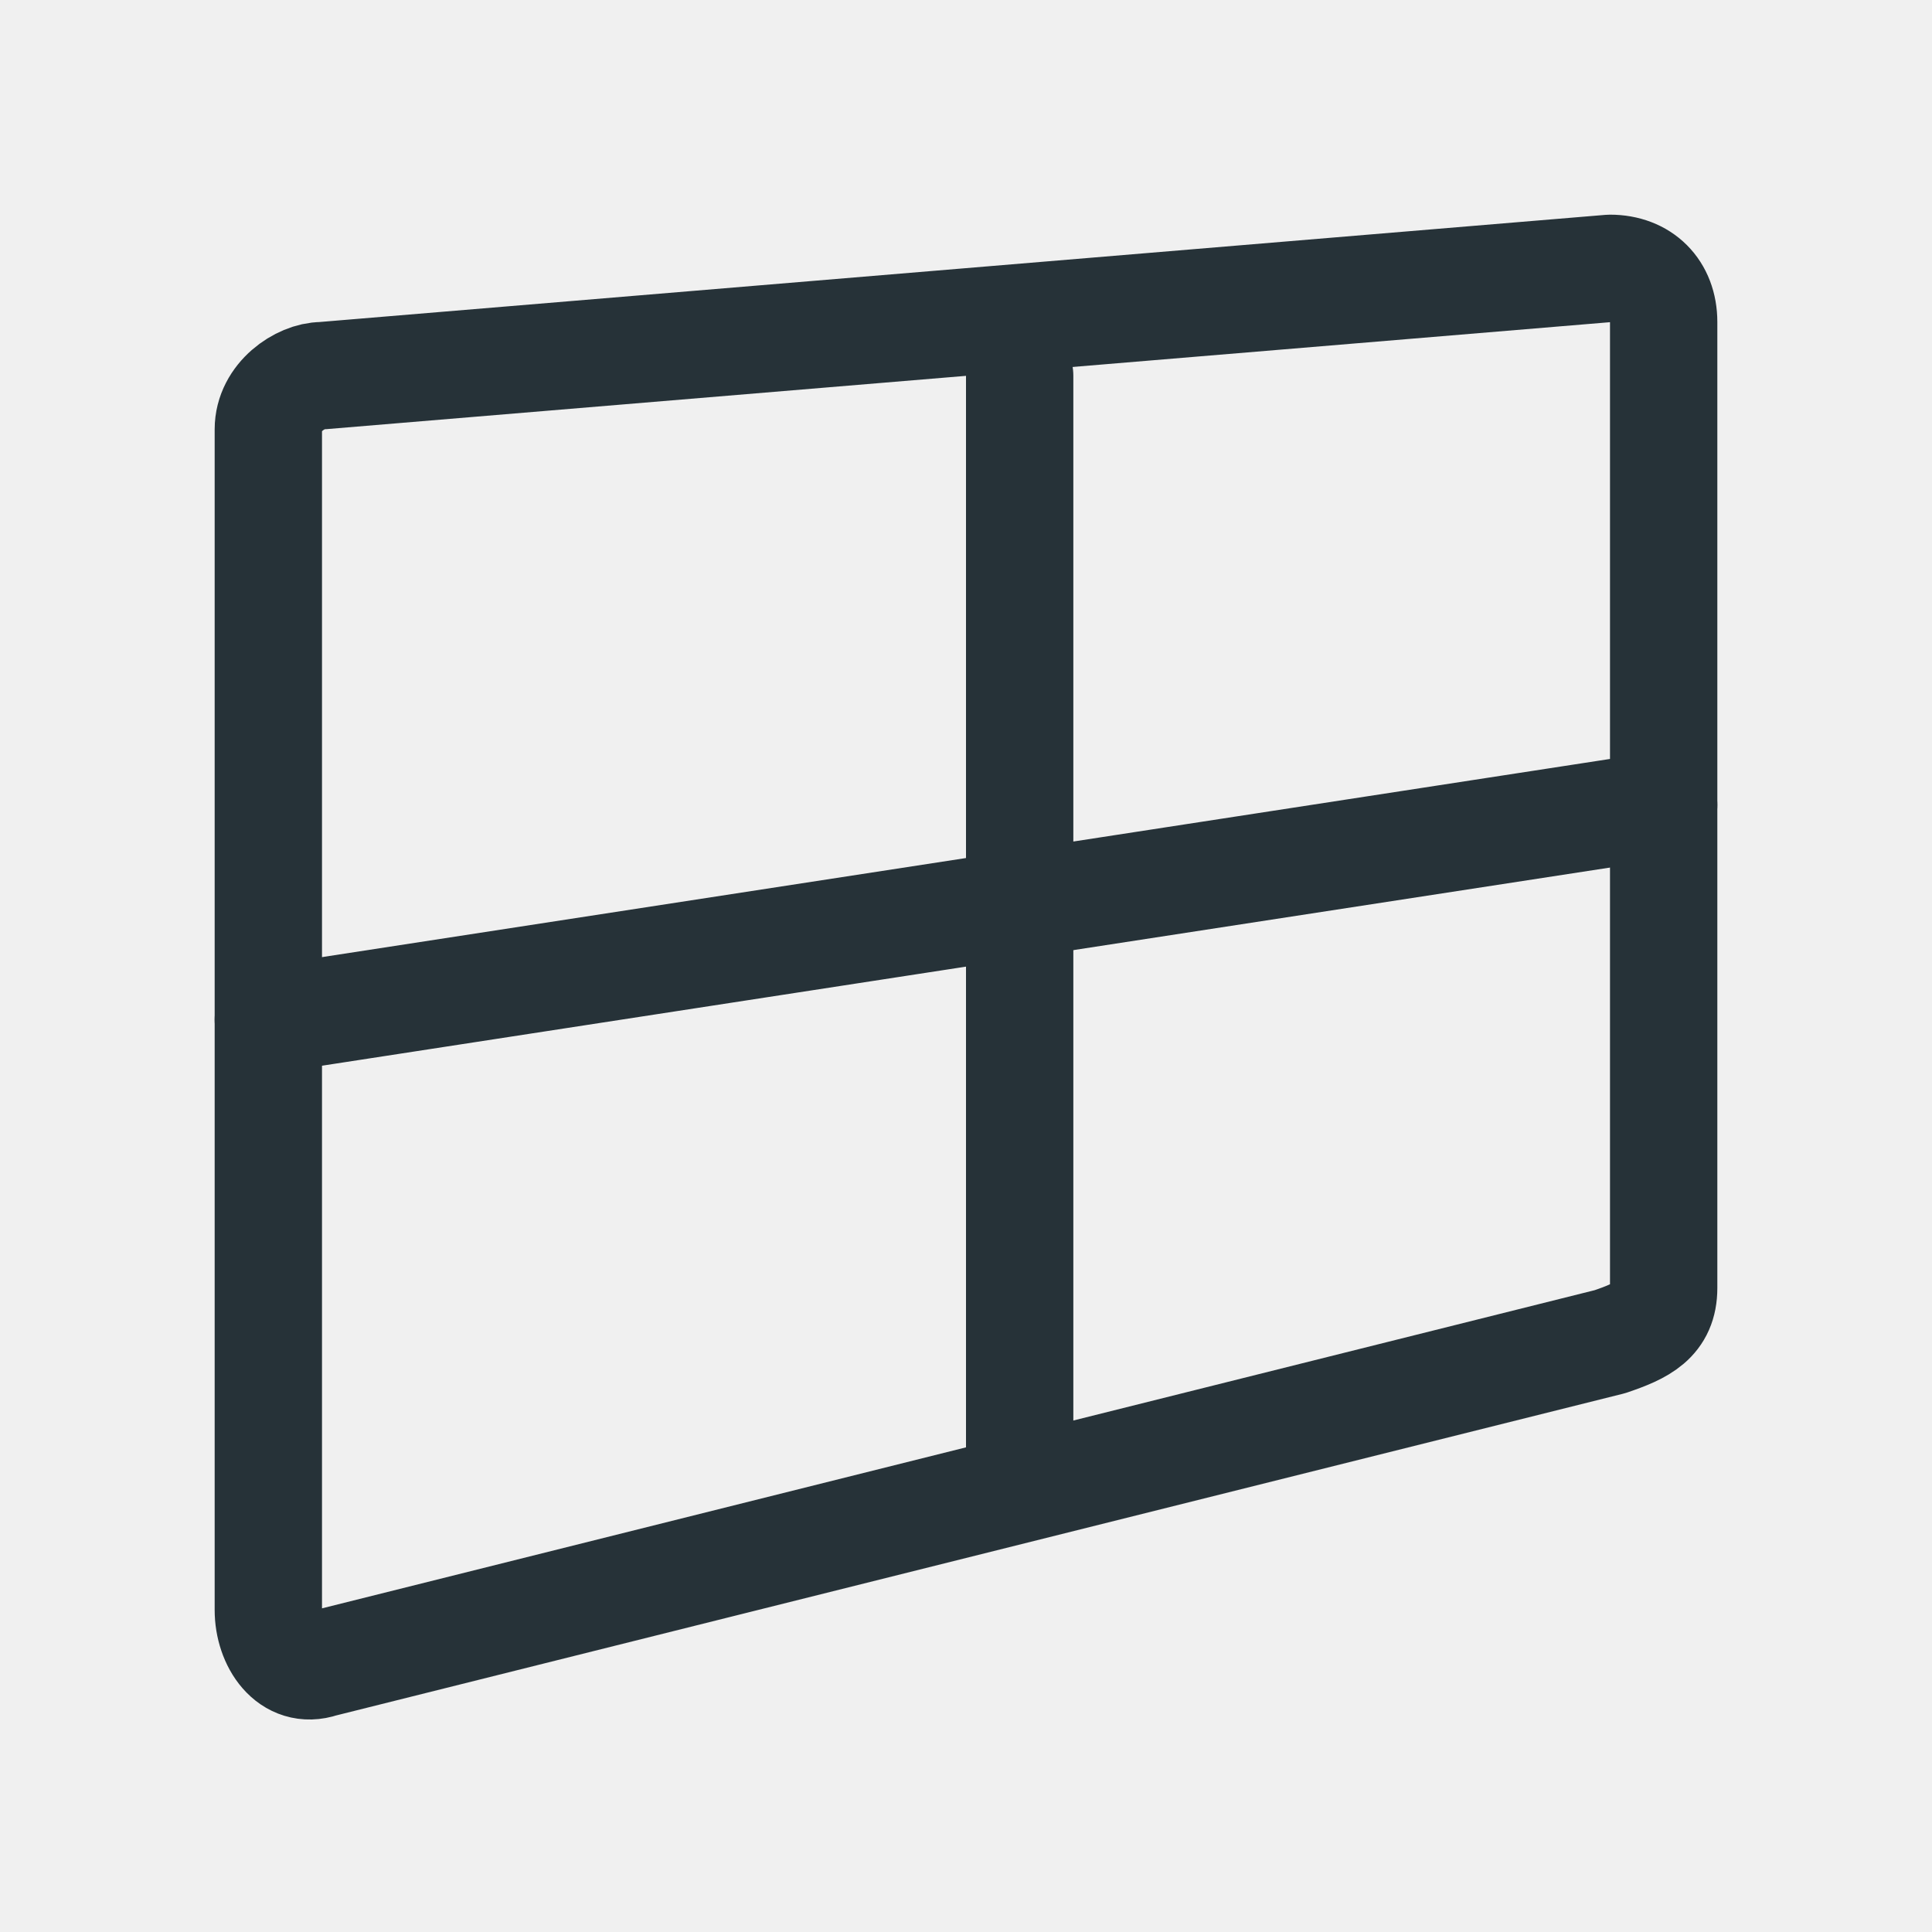
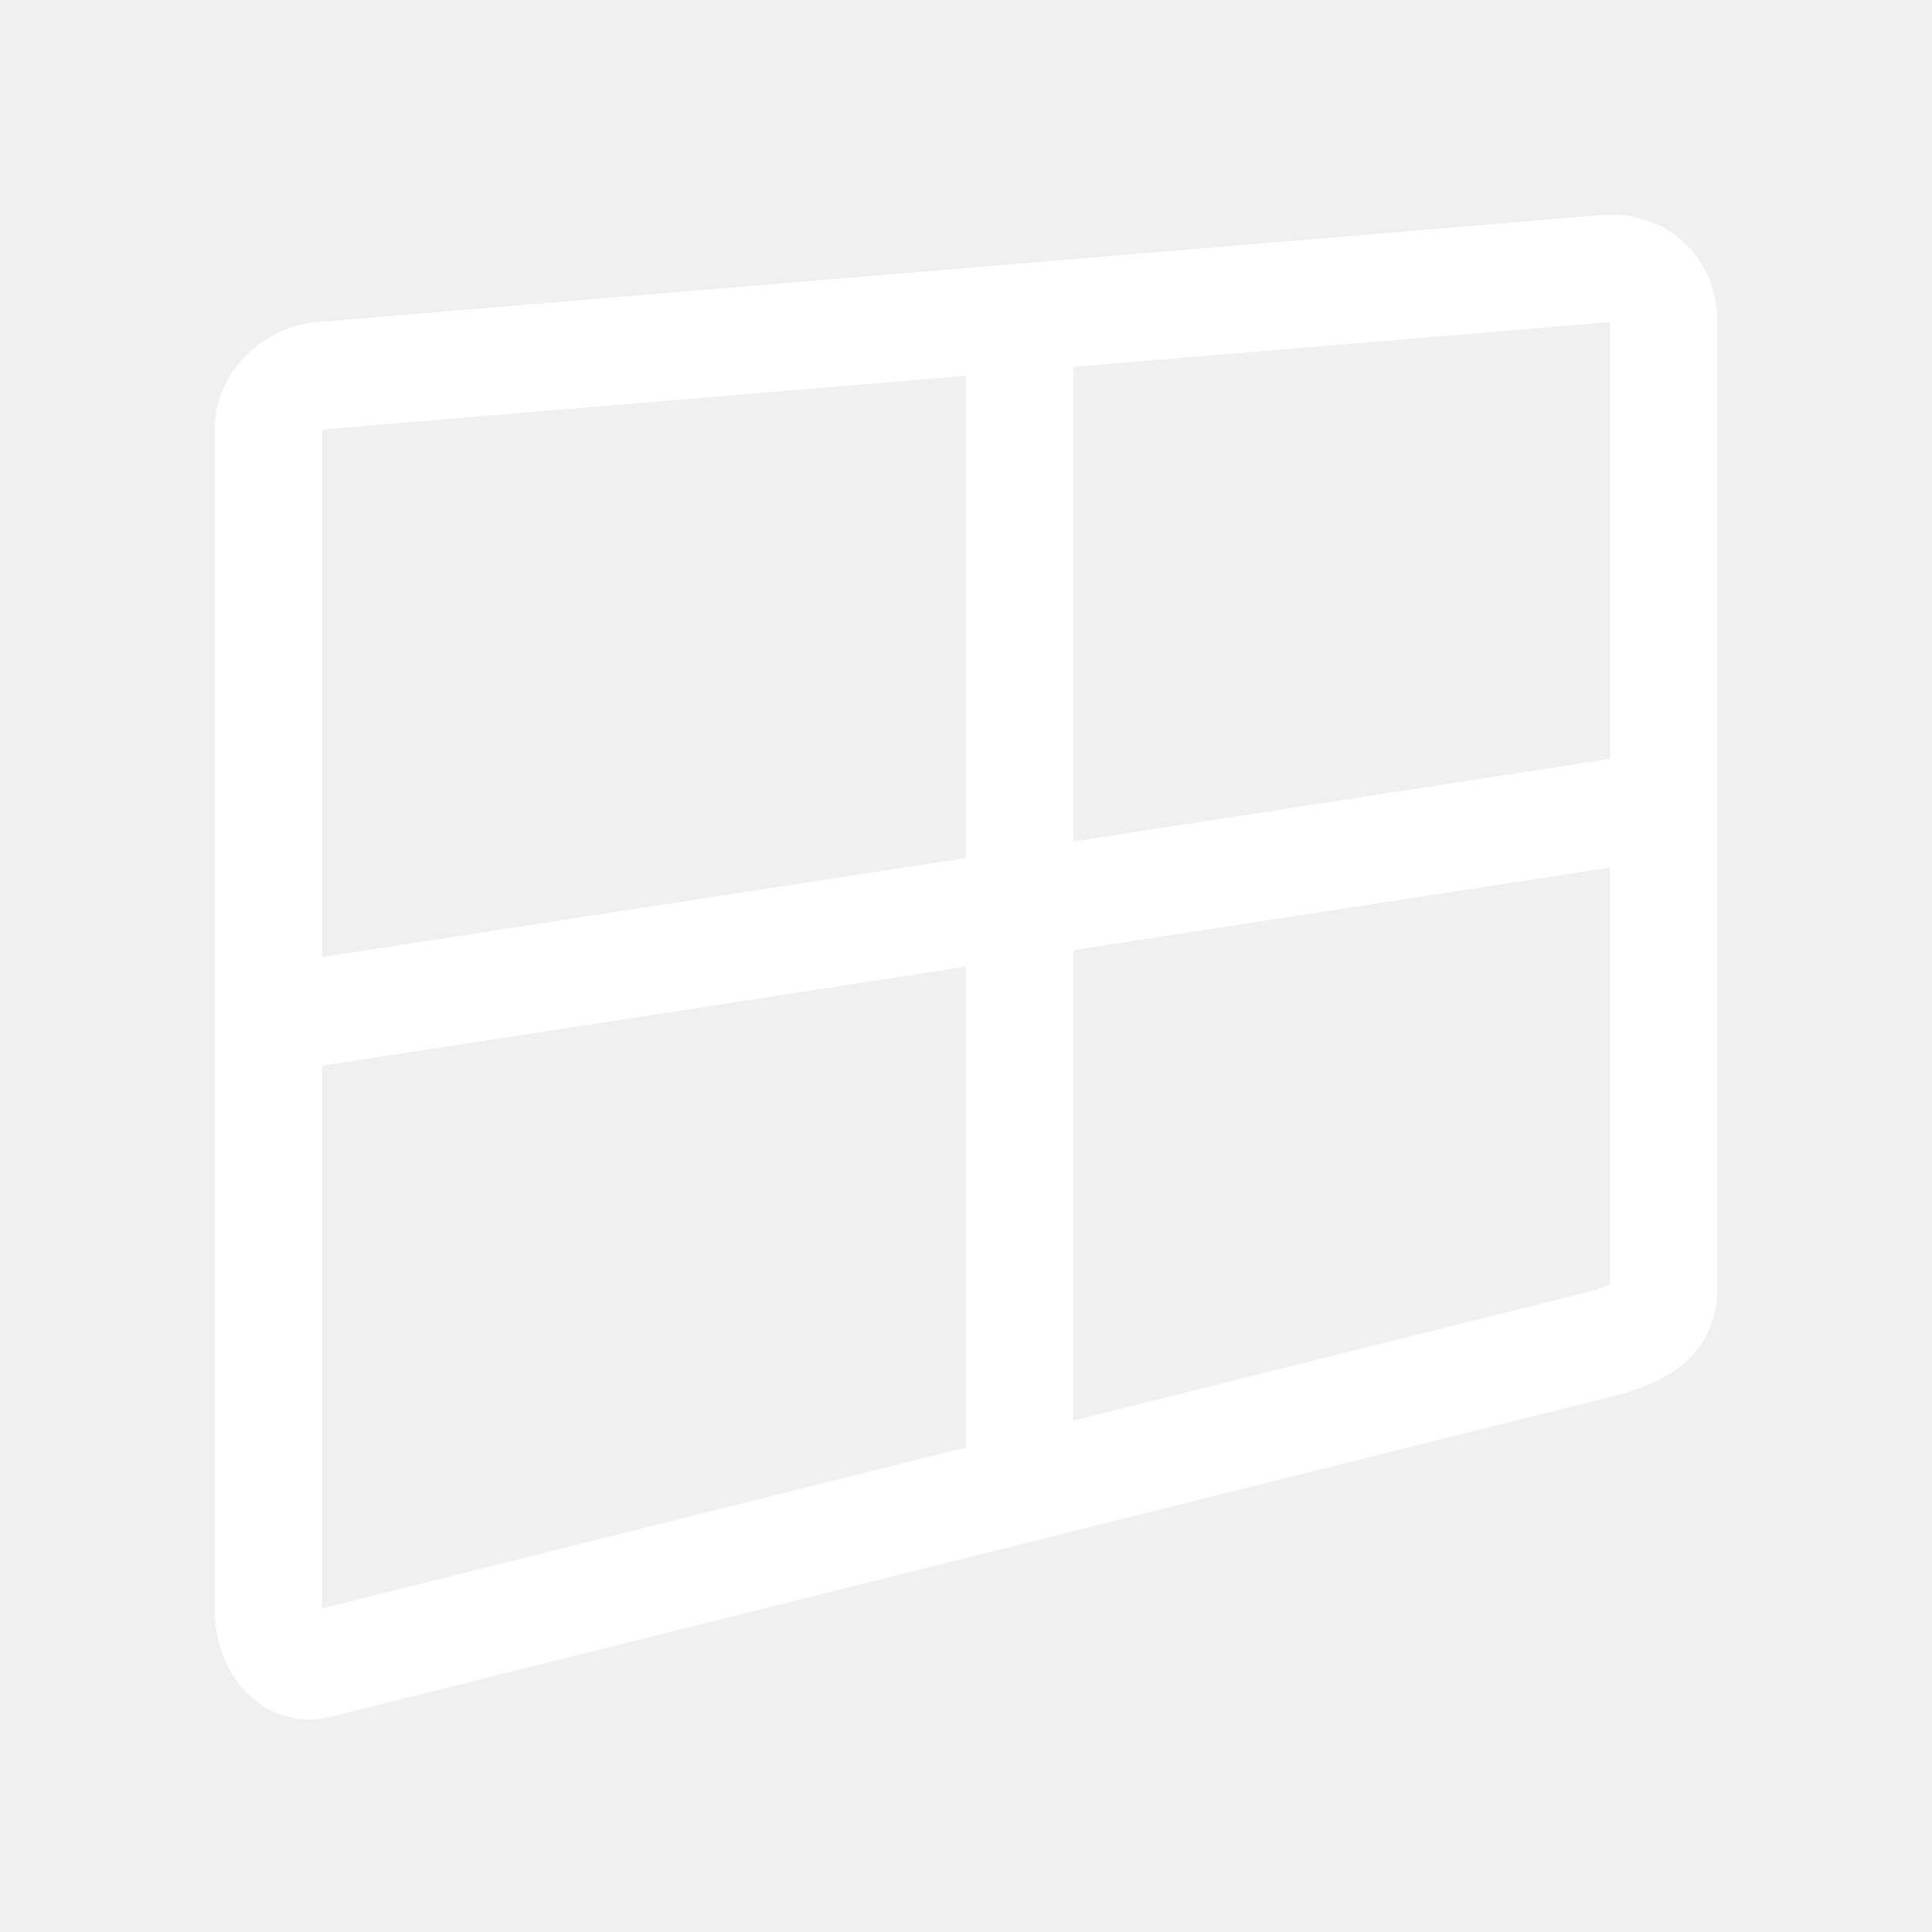
<svg xmlns="http://www.w3.org/2000/svg" width="18pt" height="18pt" viewBox="0 0 18 18" version="1.1">
  <g id="surface1">
-     <path style="fill:none;stroke-width:1;stroke-linecap:round;stroke-linejoin:round;stroke:rgb(14.902%,19.608%,21.961%);stroke-opacity:1;stroke-miterlimit:10;" d="M 2.5 4 C 2.5 3.699 2.801 3.5 3 3.5 L 15 2.5 C 15.301 2.5 15.5 2.699 15.5 3 L 15.5 12 C 15.5 12.301 15.301 12.398 15 12.5 L 3 15.5 C 2.699 15.602 2.5 15.301 2.5 15 Z M 2.5 4 " />
-     <path style="fill:none;stroke-width:1;stroke-linecap:round;stroke-linejoin:round;stroke:rgb(14.902%,19.608%,21.961%);stroke-opacity:1;stroke-miterlimit:10;" d="M 9.5 13.5 L 9.5 3.5 " />
-     <path style="fill:none;stroke-width:1;stroke-linecap:round;stroke-linejoin:round;stroke:rgb(14.902%,19.608%,21.961%);stroke-opacity:1;stroke-miterlimit:10;" d="M 2.5 9.5 L 15.5 7.5 " />
+     <path style="fill:none;stroke-width:1;stroke-linecap:round;stroke-linejoin:round;stroke:white;stroke-opacity:1;stroke-miterlimit:10;" d="M 2.5 4 C 2.5 3.699 2.801 3.5 3 3.5 L 15 2.5 C 15.301 2.5 15.5 2.699 15.5 3 L 15.5 12 C 15.5 12.301 15.301 12.398 15 12.5 L 3 15.5 C 2.699 15.602 2.5 15.301 2.5 15 Z M 2.5 4 " />
+     <path style="fill:none;stroke-width:1;stroke-linecap:round;stroke-linejoin:round;stroke:white;stroke-opacity:1;stroke-miterlimit:10;" d="M 9.5 13.5 L 9.5 3.5 " />
+     <path style="fill:none;stroke-width:1;stroke-linecap:round;stroke-linejoin:round;stroke:white;stroke-opacity:1;stroke-miterlimit:10;" d="M 2.5 9.5 L 15.5 7.5 " />
  </g>
</svg>
